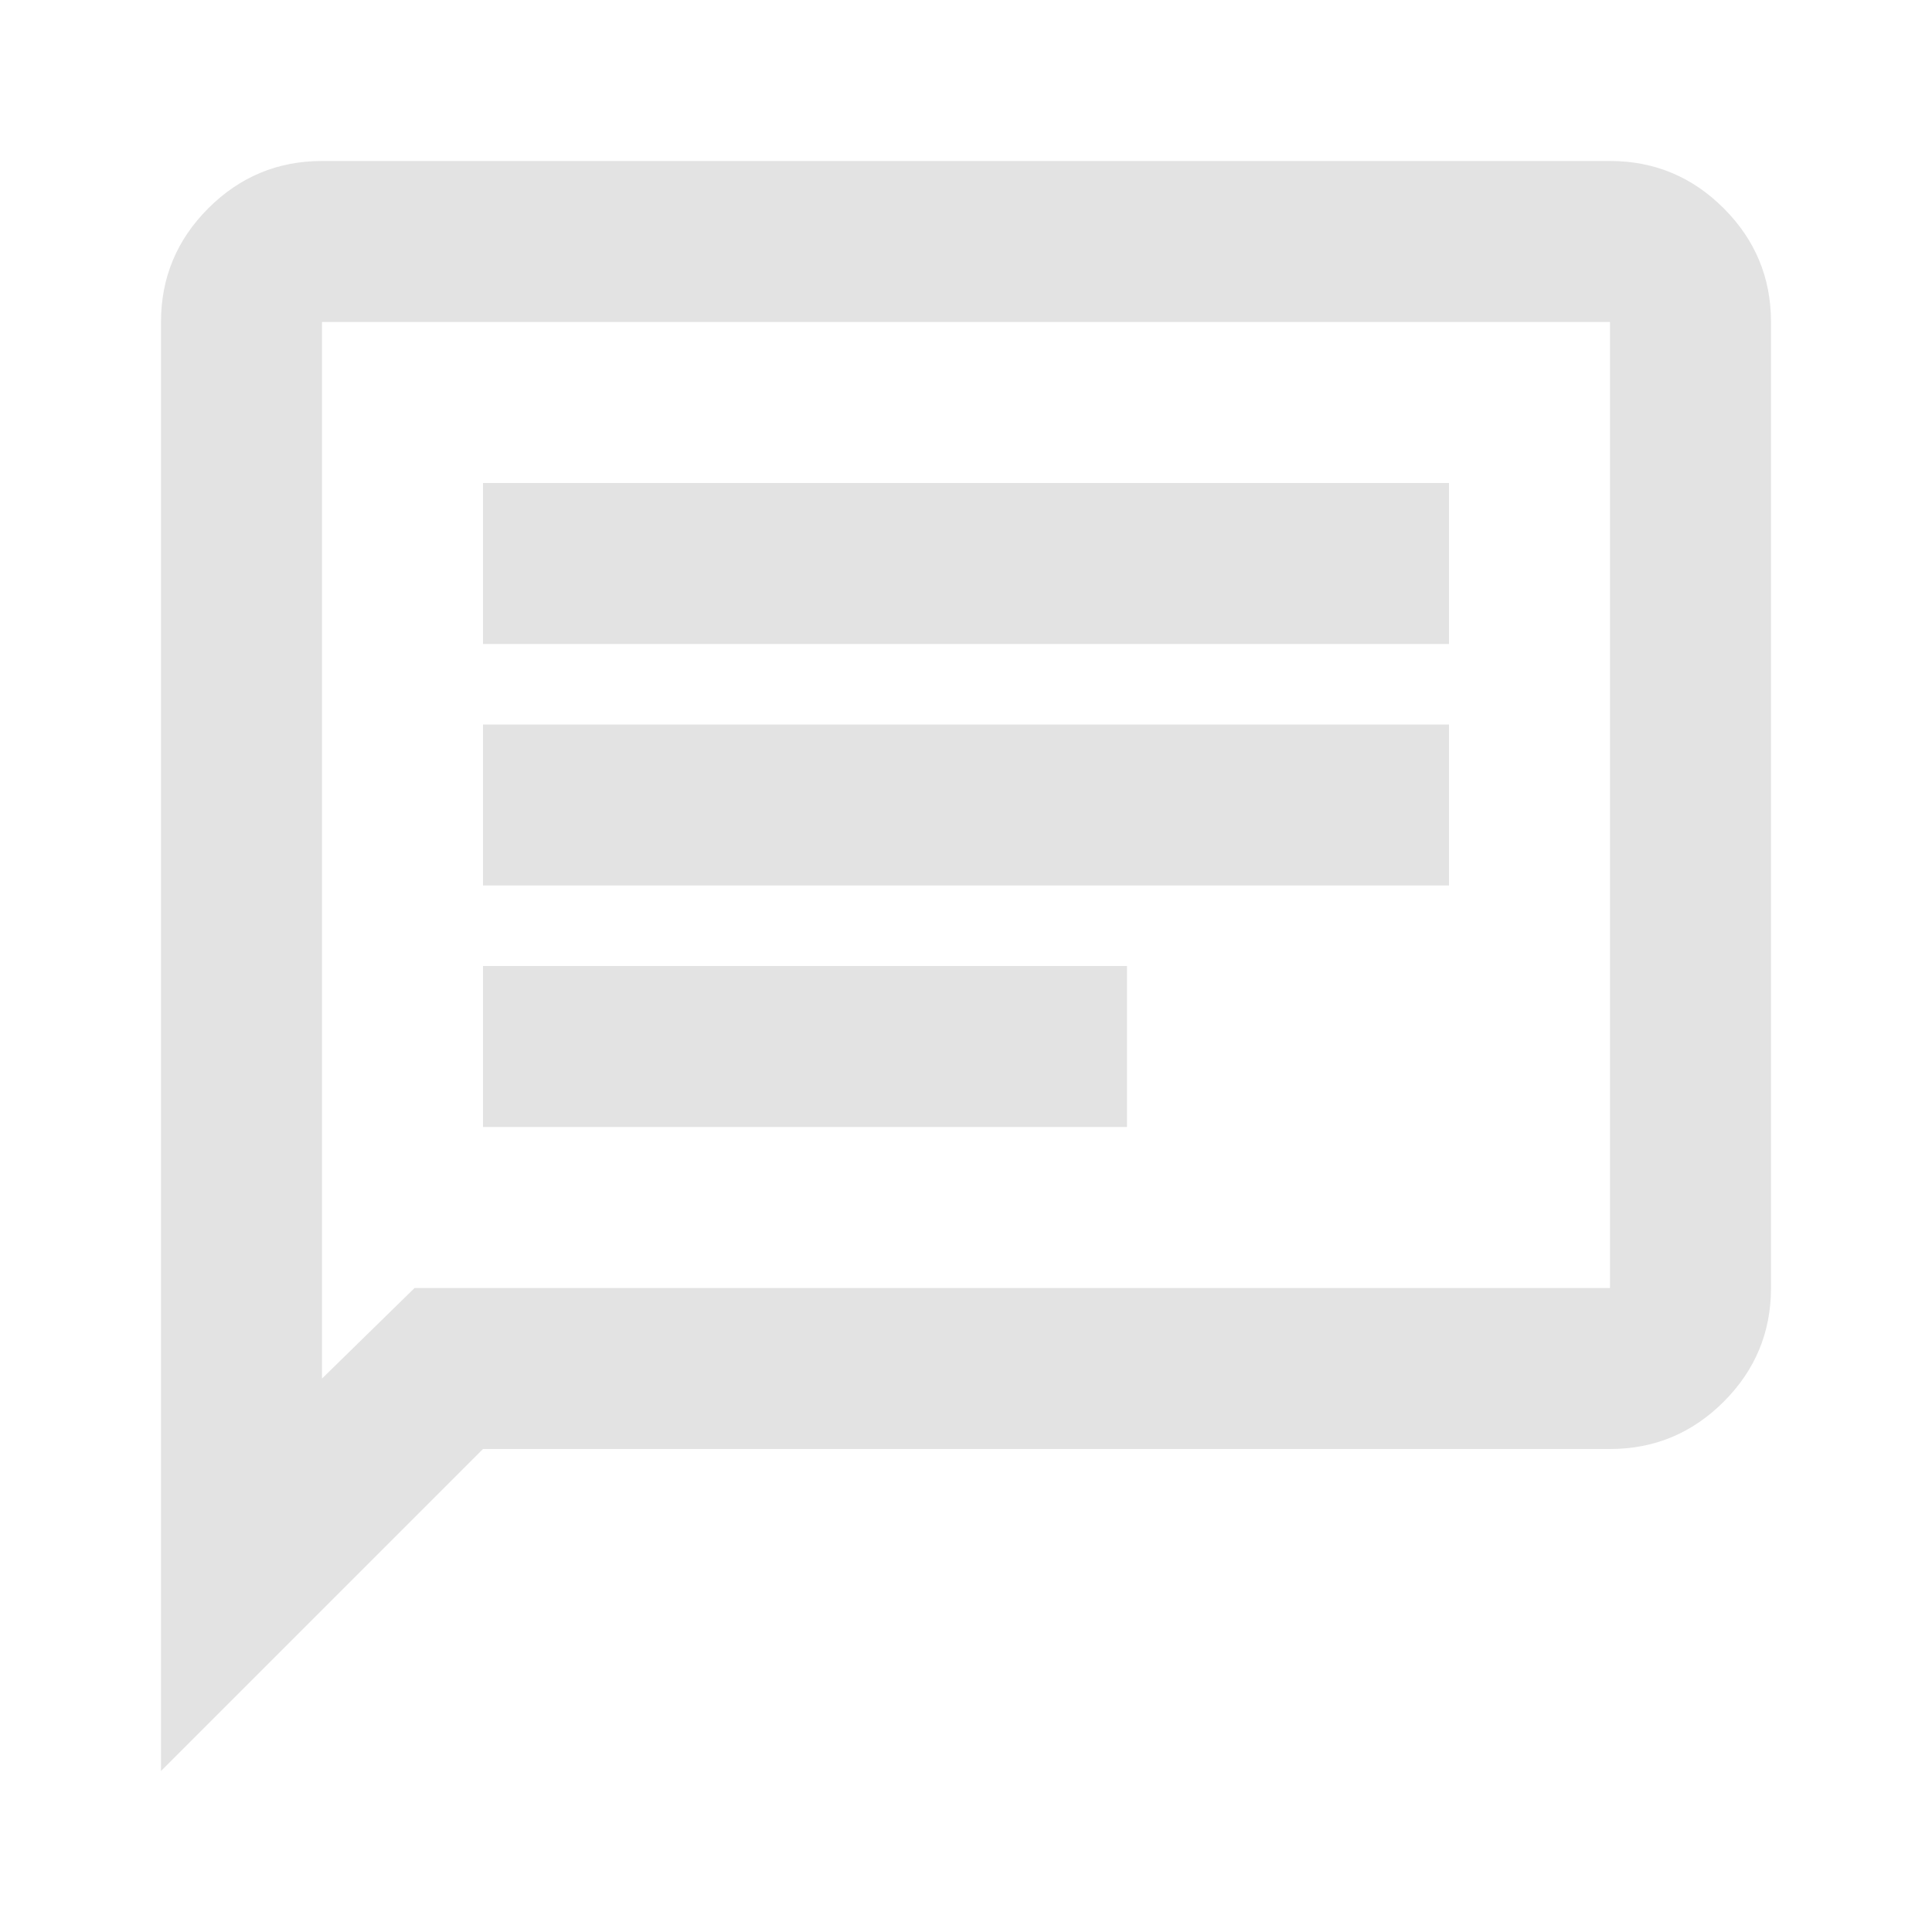
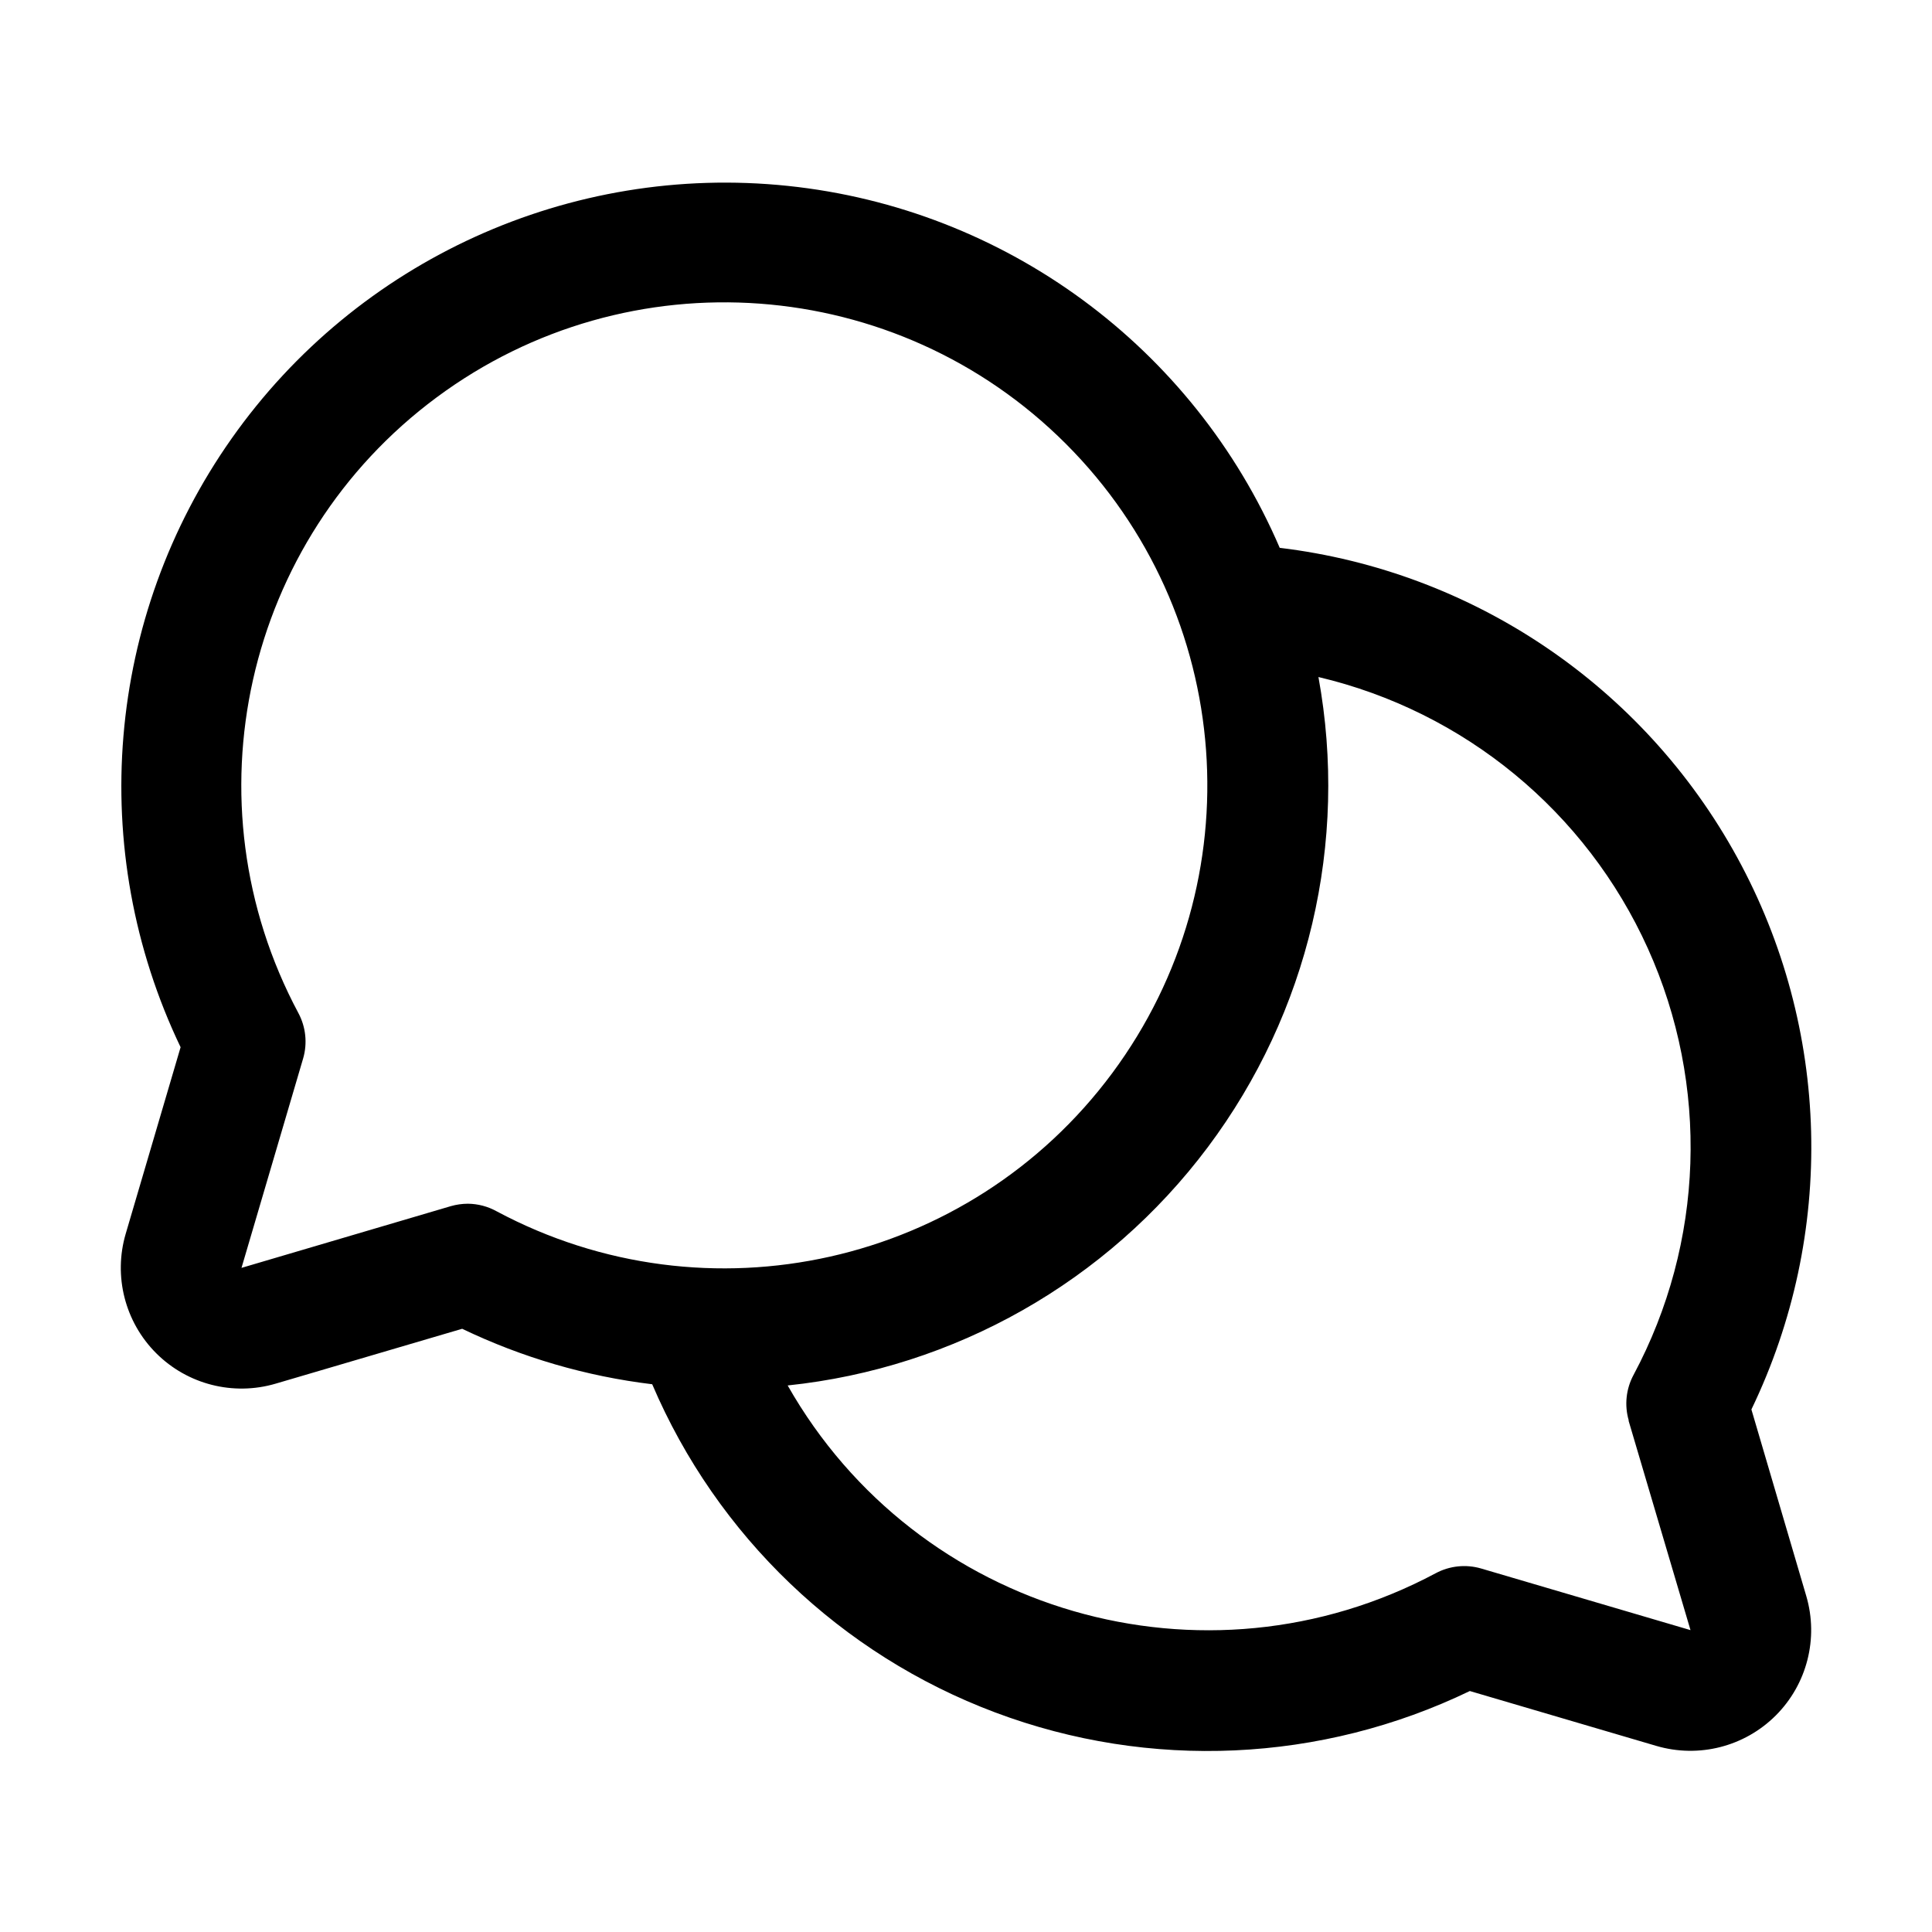
- <svg xmlns="http://www.w3.org/2000/svg" height="24px" viewBox="0 -960 960 960" width="24px" fill="#e3e3e3">
-   <path d="M240-400h320v-80H240v80Zm0-120h480v-80H240v80Zm0-120h480v-80H240v80ZM80-80v-720q0-33 23.5-56.5T160-880h640q33 0 56.5 23.5T880-800v480q0 33-23.5 56.5T800-240H240L80-80Zm126-240h594v-480H160v525l46-45Zm-46 0v-480 480Z" />
+ <svg xmlns="http://www.w3.org/2000/svg" width="32" height="32" fill="#000000" viewBox="0 0 256 256">
+   <path d="M232.07,186.76a80,80,0,0,0-62.5-114.17A80,80,0,1,0,23.93,138.76l-7.27,24.71a16,16,0,0,0,19.87,19.87l24.71-7.27a80.39,80.39,0,0,0,25.18,7.35,80,80,0,0,0,108.34,40.65l24.71,7.27a16,16,0,0,0,19.87-19.86ZM62,159.5a8.28,8.28,0,0,0-2.26.32L32,168l8.17-27.76a8,8,0,0,0-.63-6,64,64,0,1,1,26.26,26.26A8,8,0,0,0,62,159.5Zm153.79,28.73L224,216l-27.76-8.17a8,8,0,0,0-6,.63,64.05,64.05,0,0,1-85.87-24.88A79.93,79.93,0,0,0,174.7,89.71a64,64,0,0,1,41.75,92.48A8,8,0,0,0,215.82,188.23Z" />
</svg>
